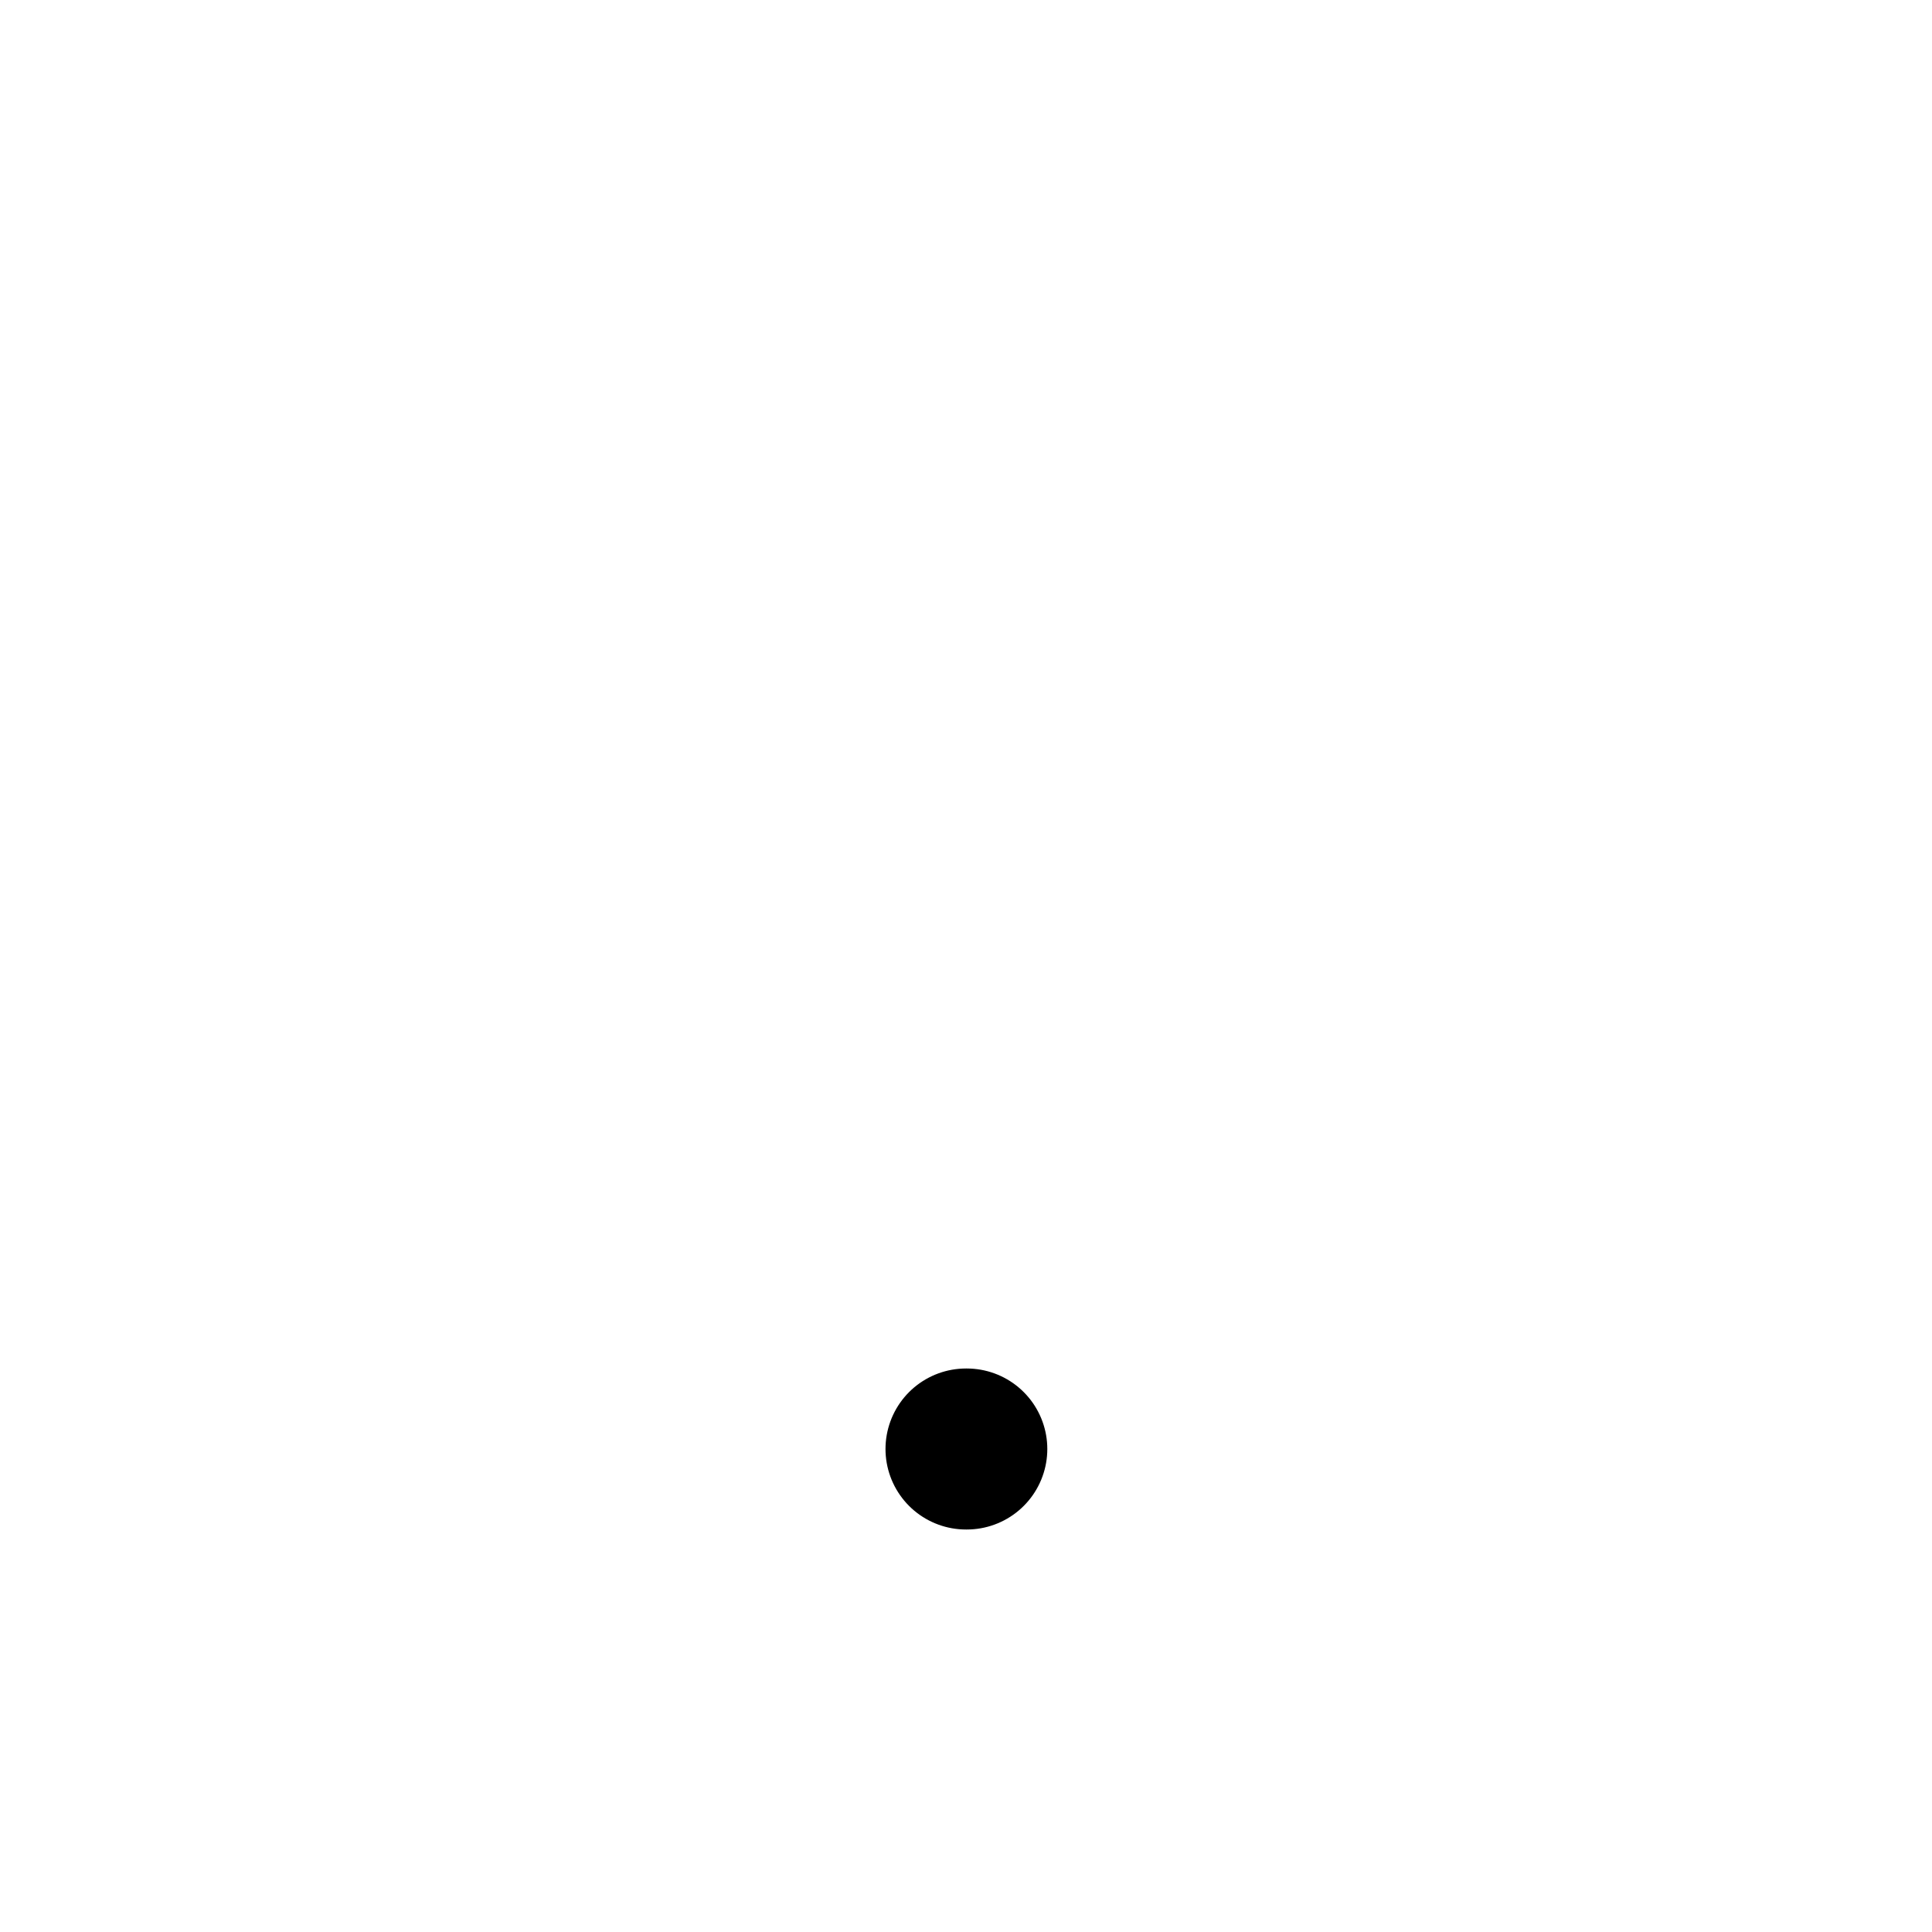
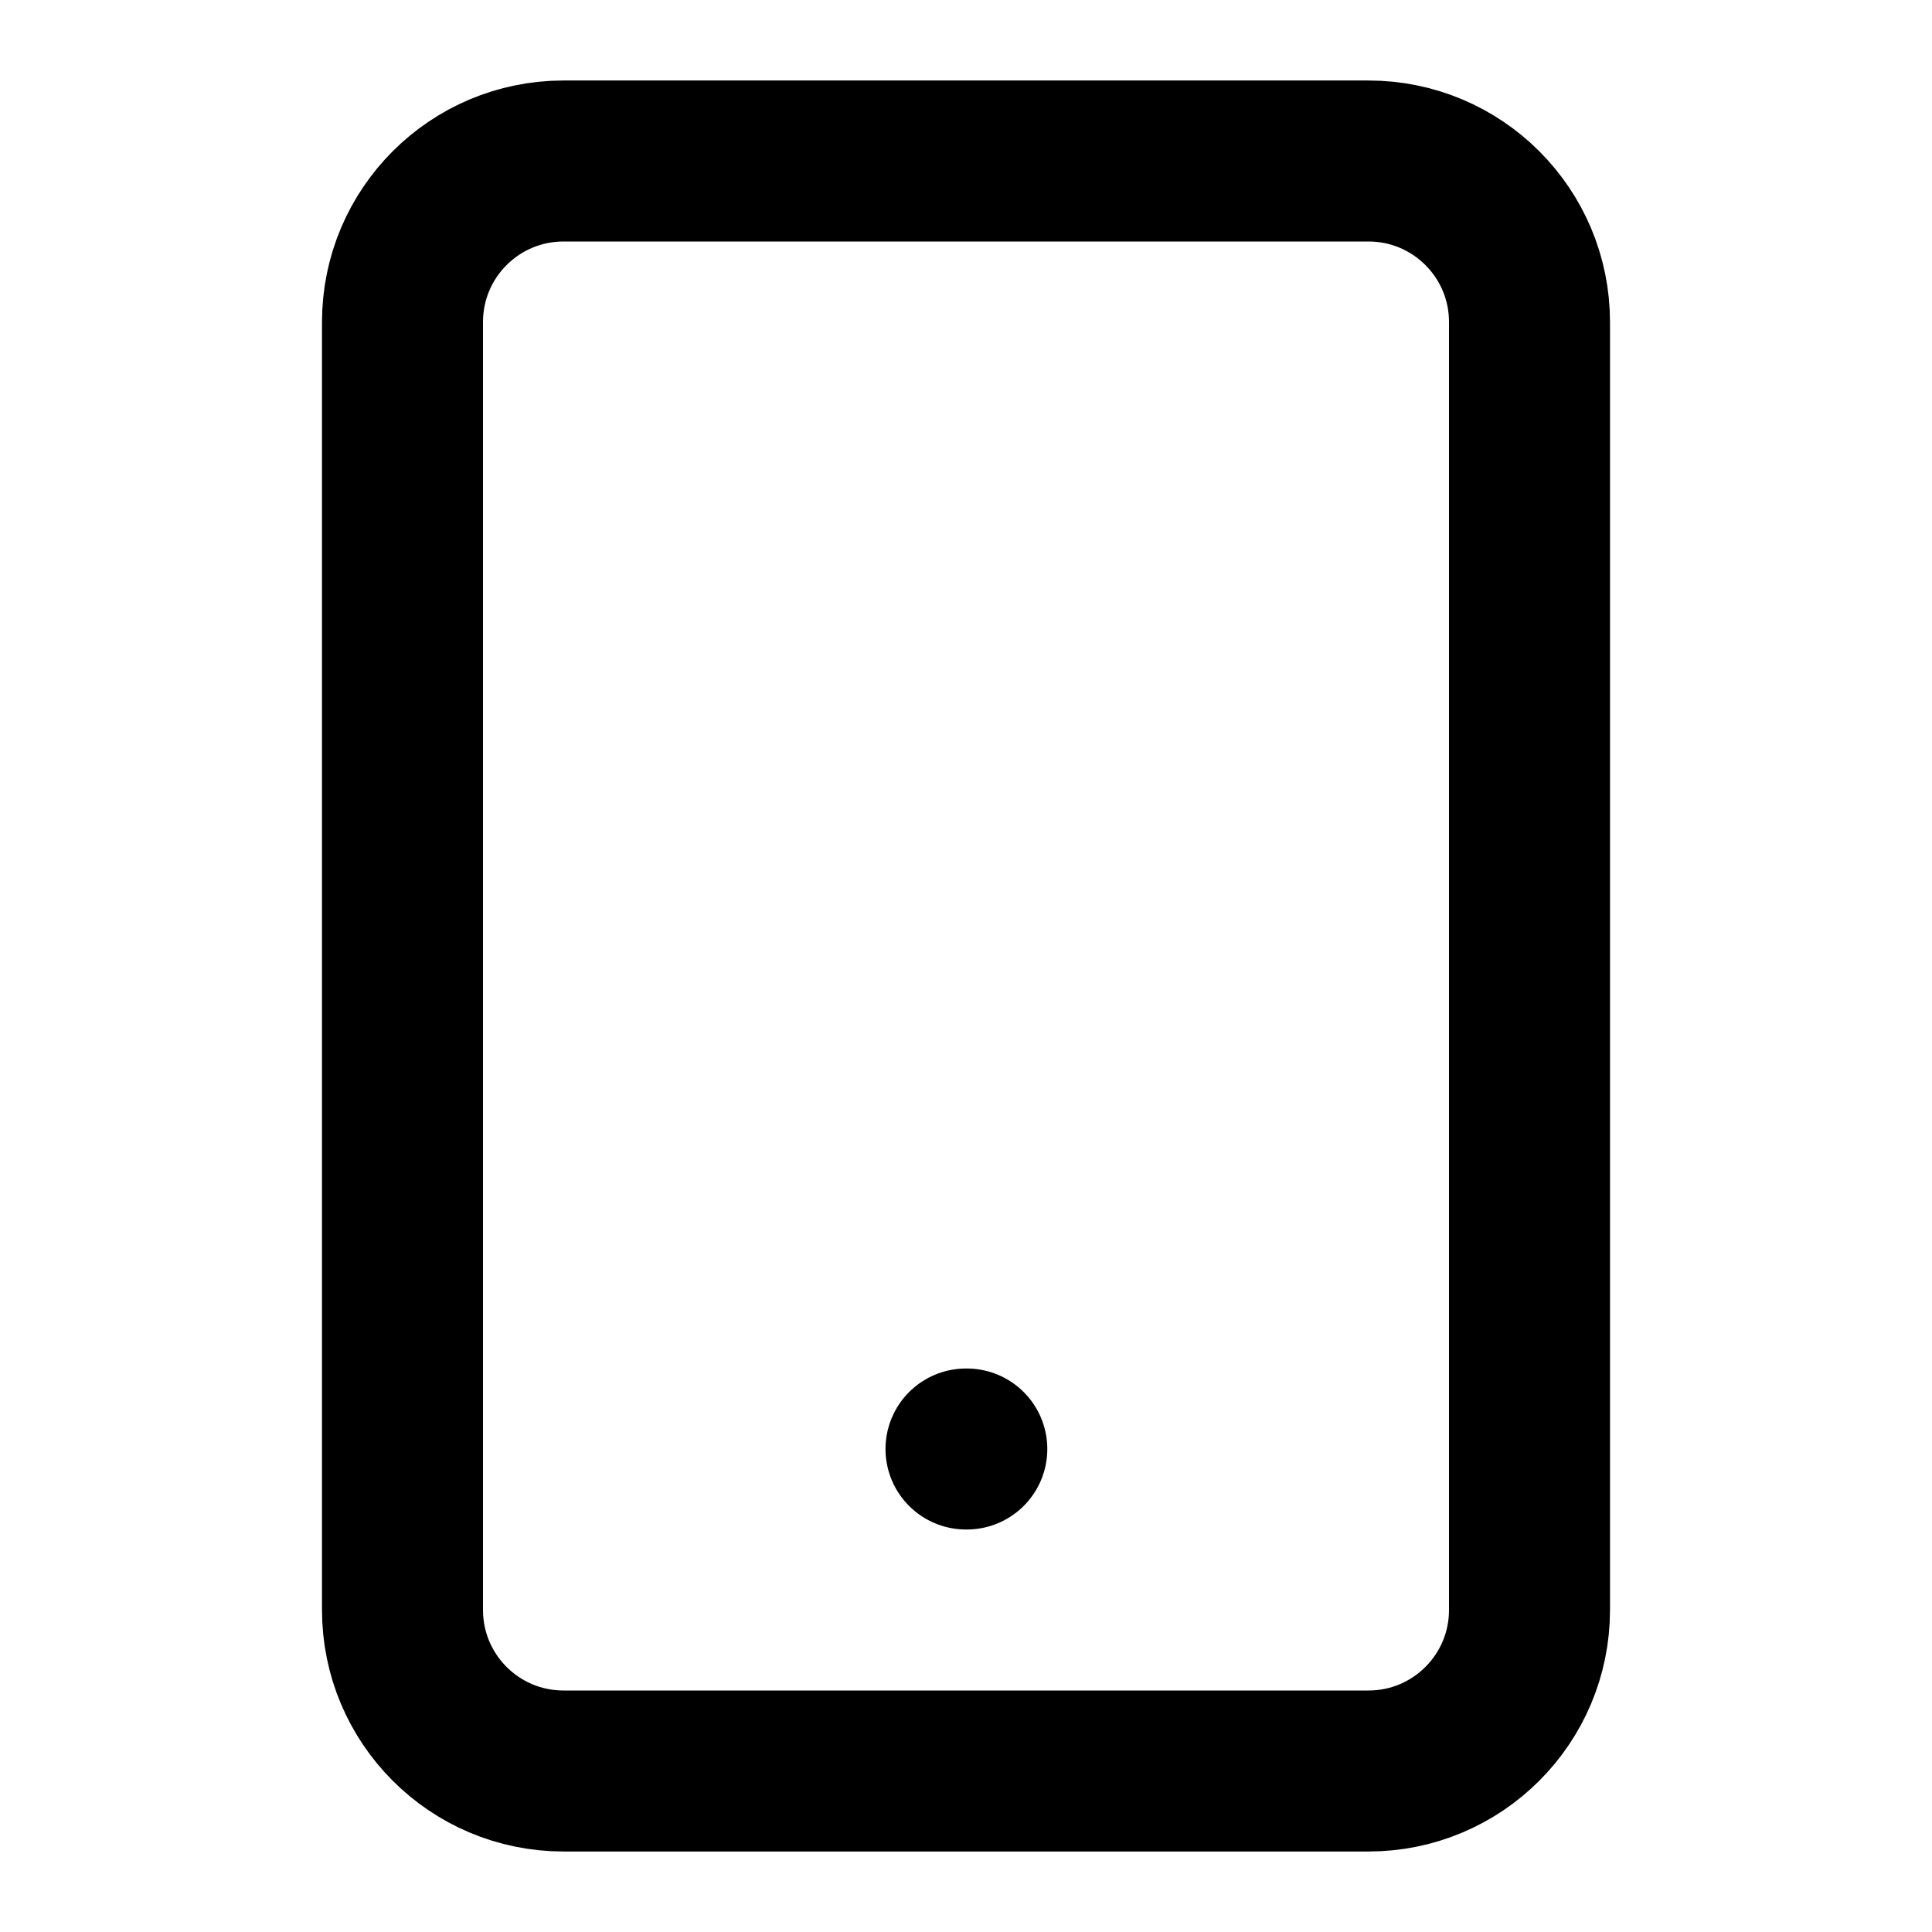
<svg xmlns="http://www.w3.org/2000/svg" viewBox="0 0 24 24" fill="none" stroke="currentColor" stroke-width="2" stroke-linecap="round" stroke-linejoin="round">
-   <rect x="5" y="2" rx="2" ry="2" />
+   <rect x="5" y="2" width="14" height="20" rx="2" ry="2" />
  <path d="M12 18h.01" />
</svg>
